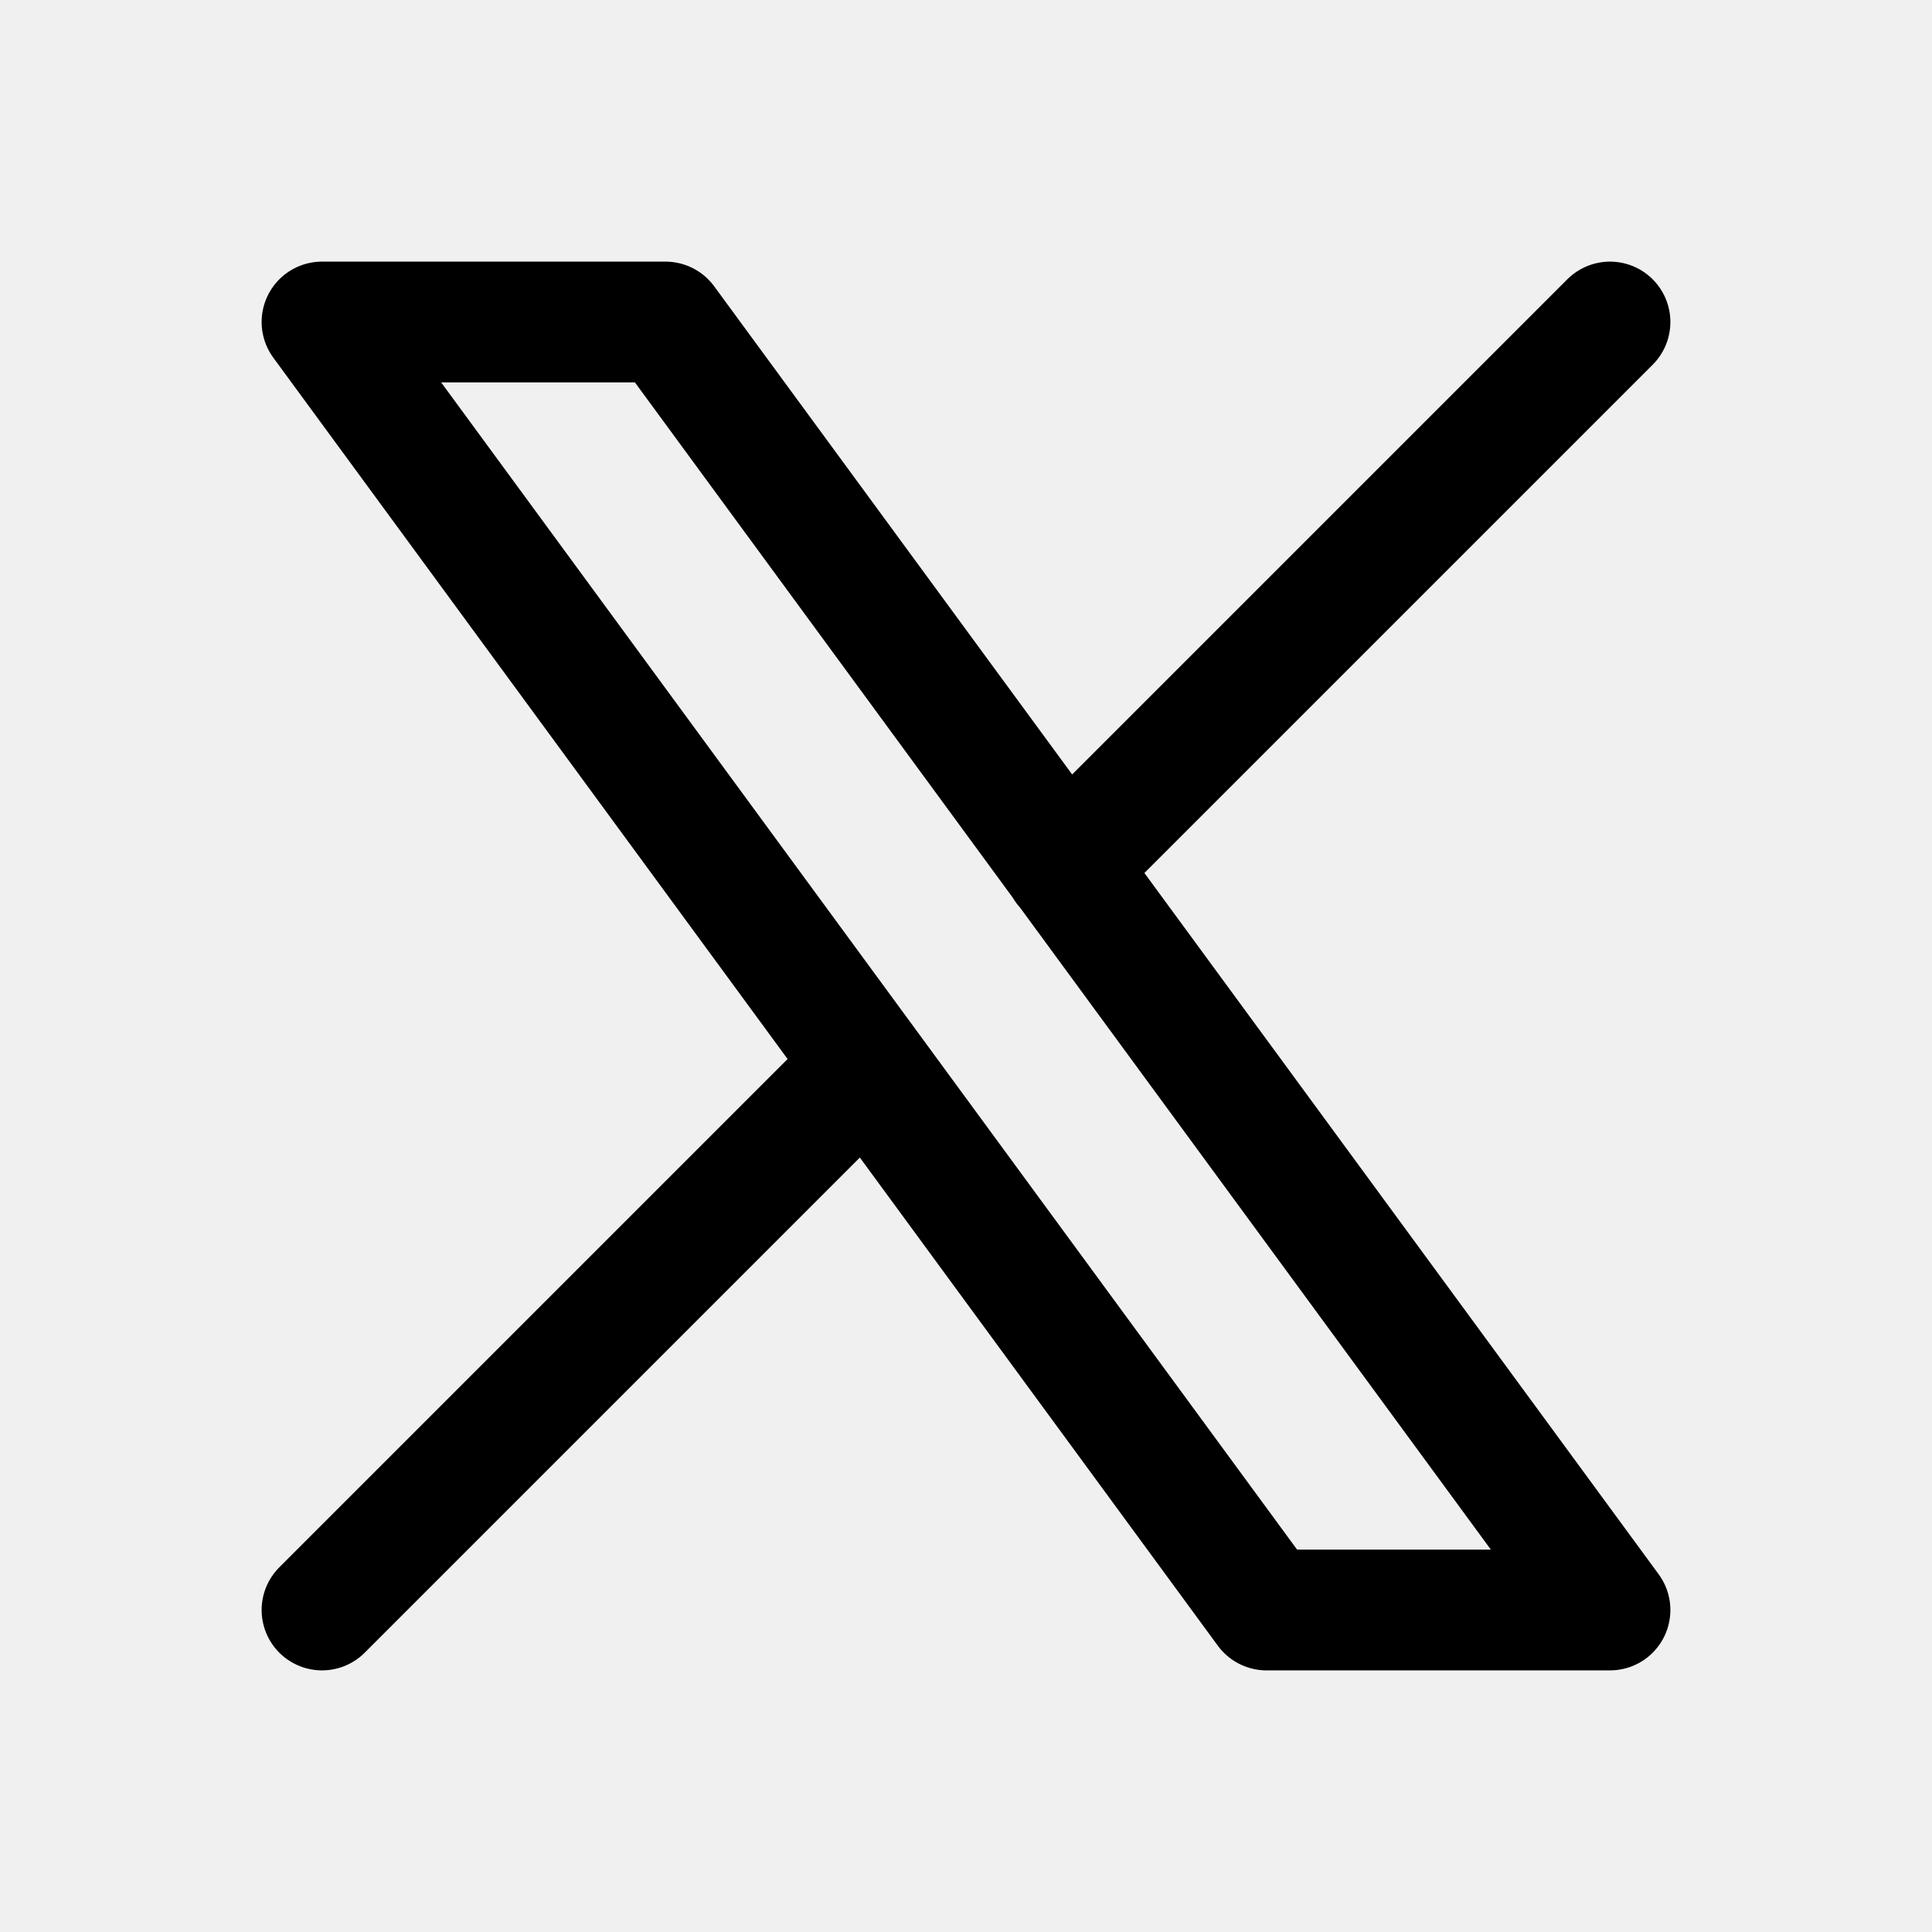
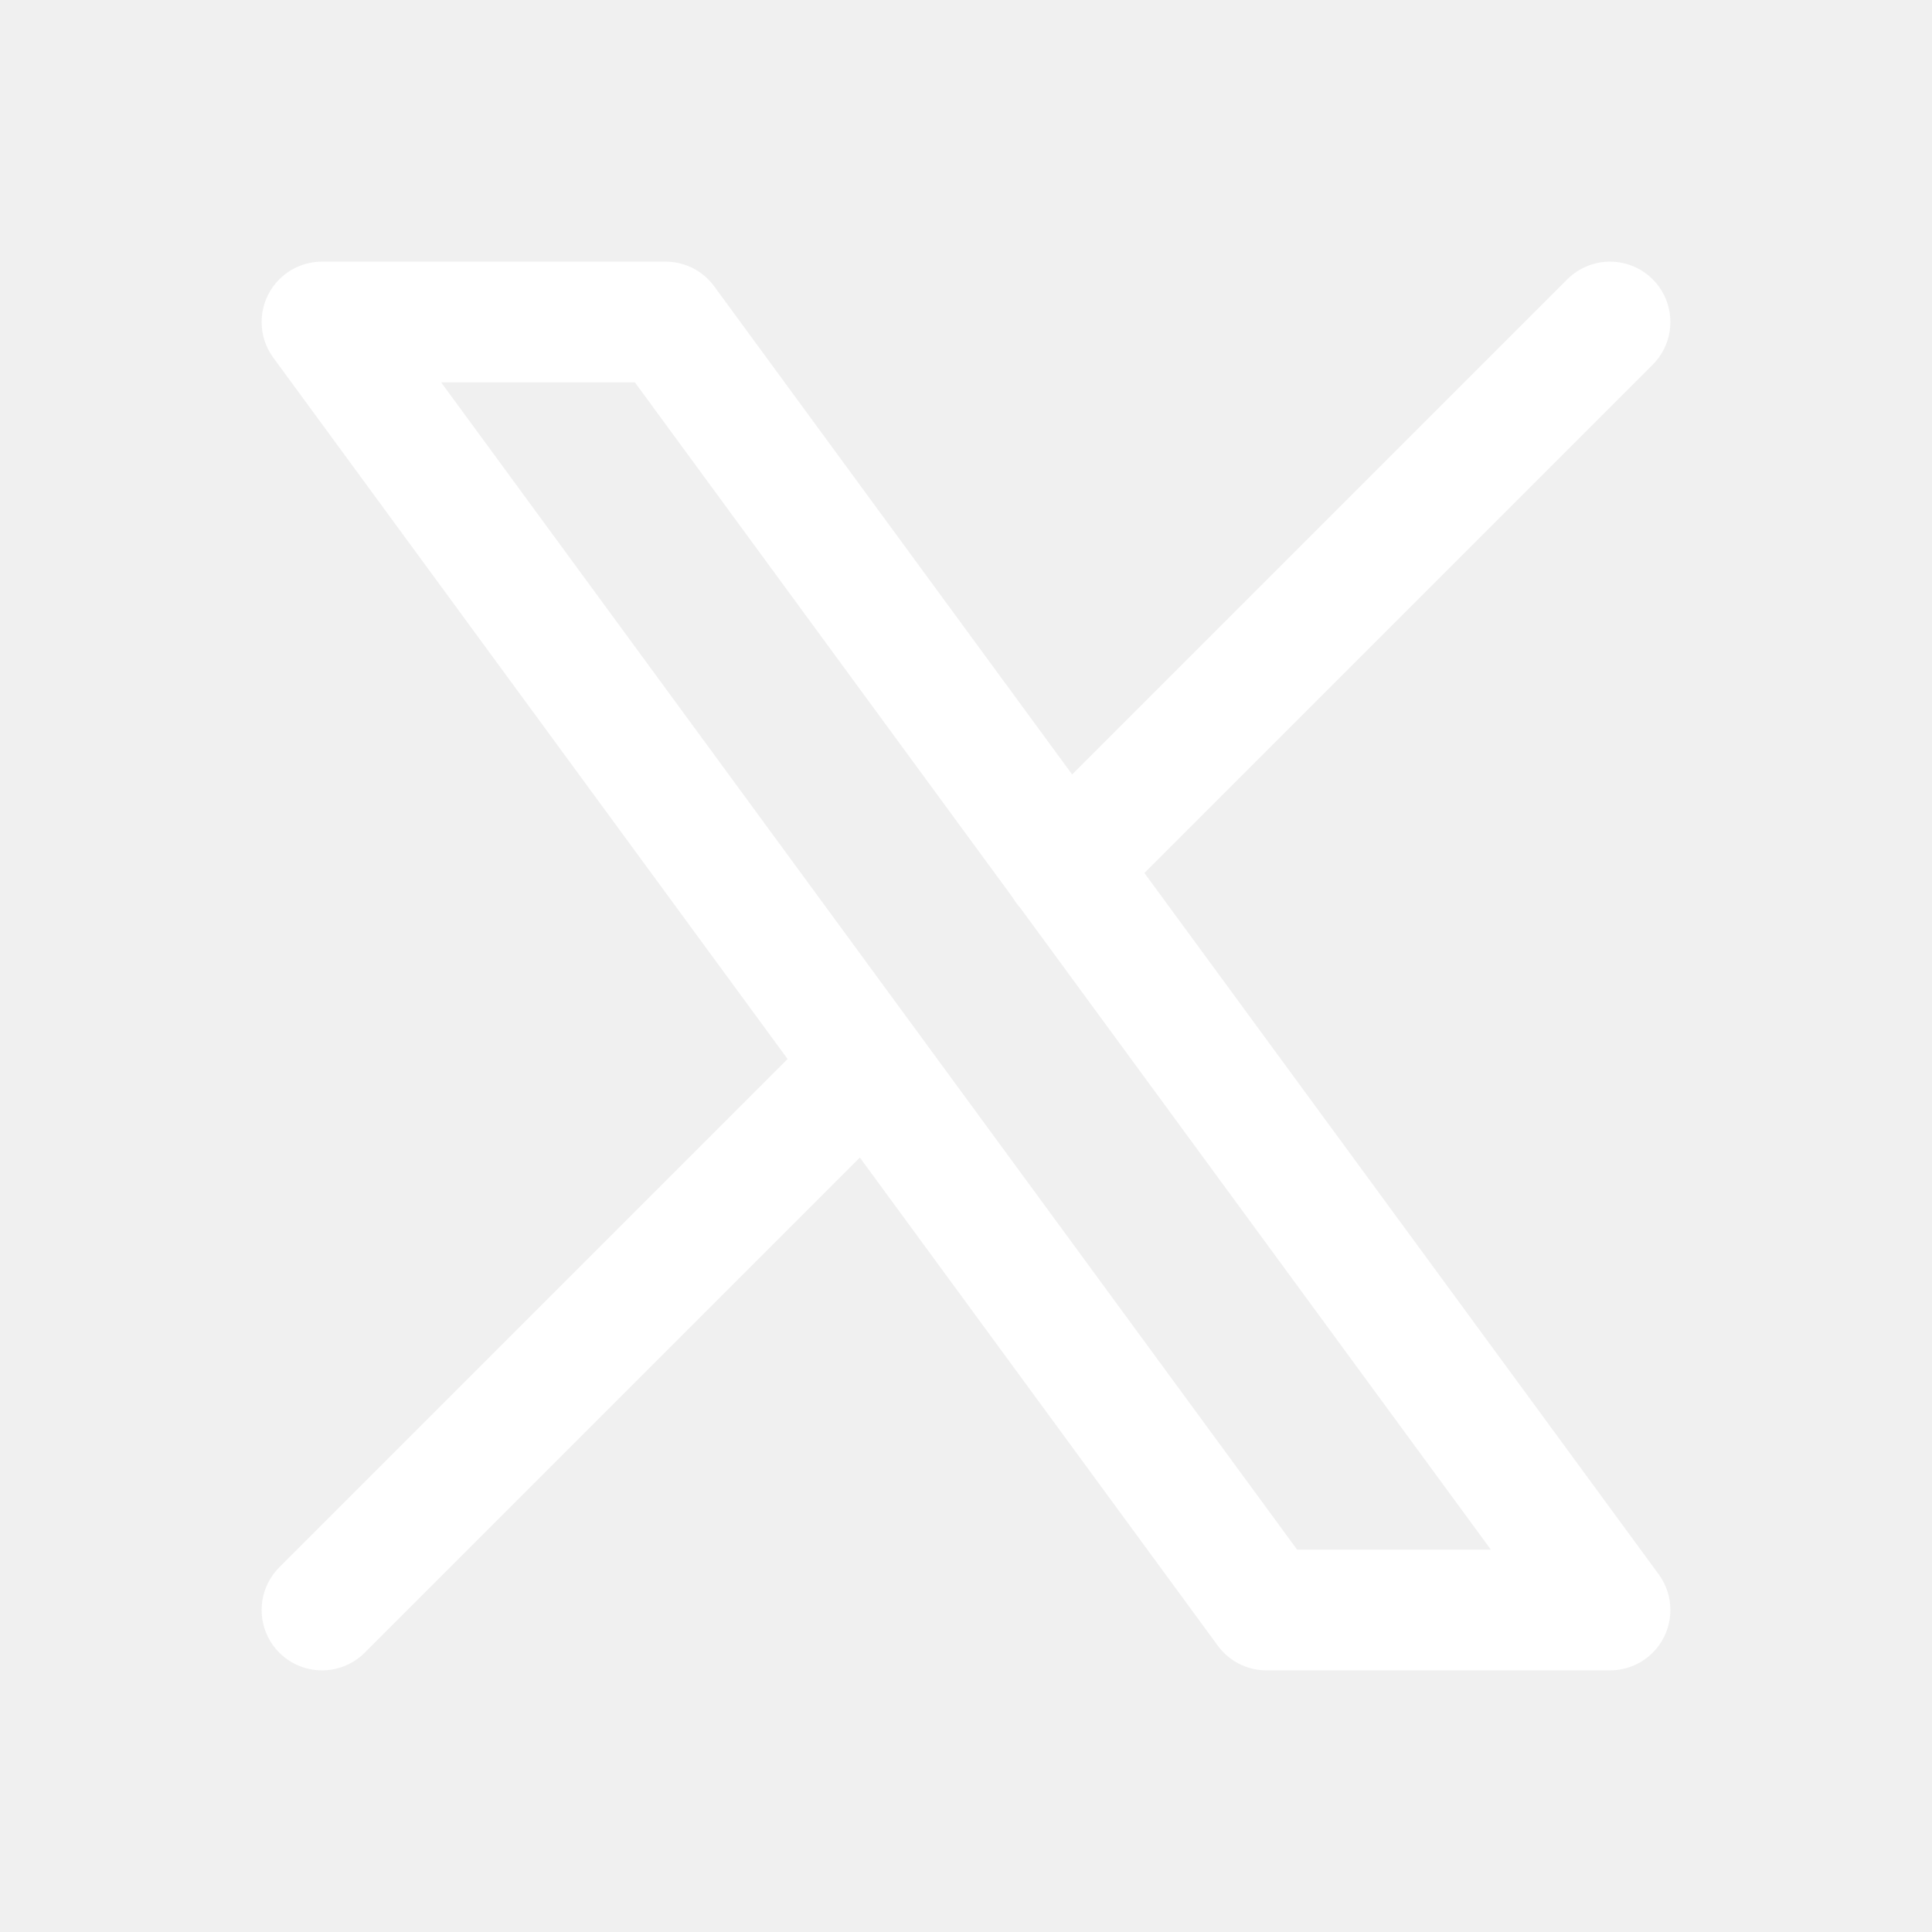
<svg xmlns="http://www.w3.org/2000/svg" width="24" height="24" viewBox="0 0 24 24" fill="none">
-   <path d="M4 20L10.768 13.232M13.228 10.772L20 4M4 4L15.733 20H20L8.267 4H4Z" stroke="black" stroke-width="1.5" stroke-linecap="round" stroke-linejoin="round" />
+   <path d="M4 20L10.768 13.232M13.228 10.772L20 4M4 4L15.733 20H20L8.267 4H4Z" stroke="white" stroke-width="1.5" stroke-linecap="round" stroke-linejoin="round" />
</svg>
